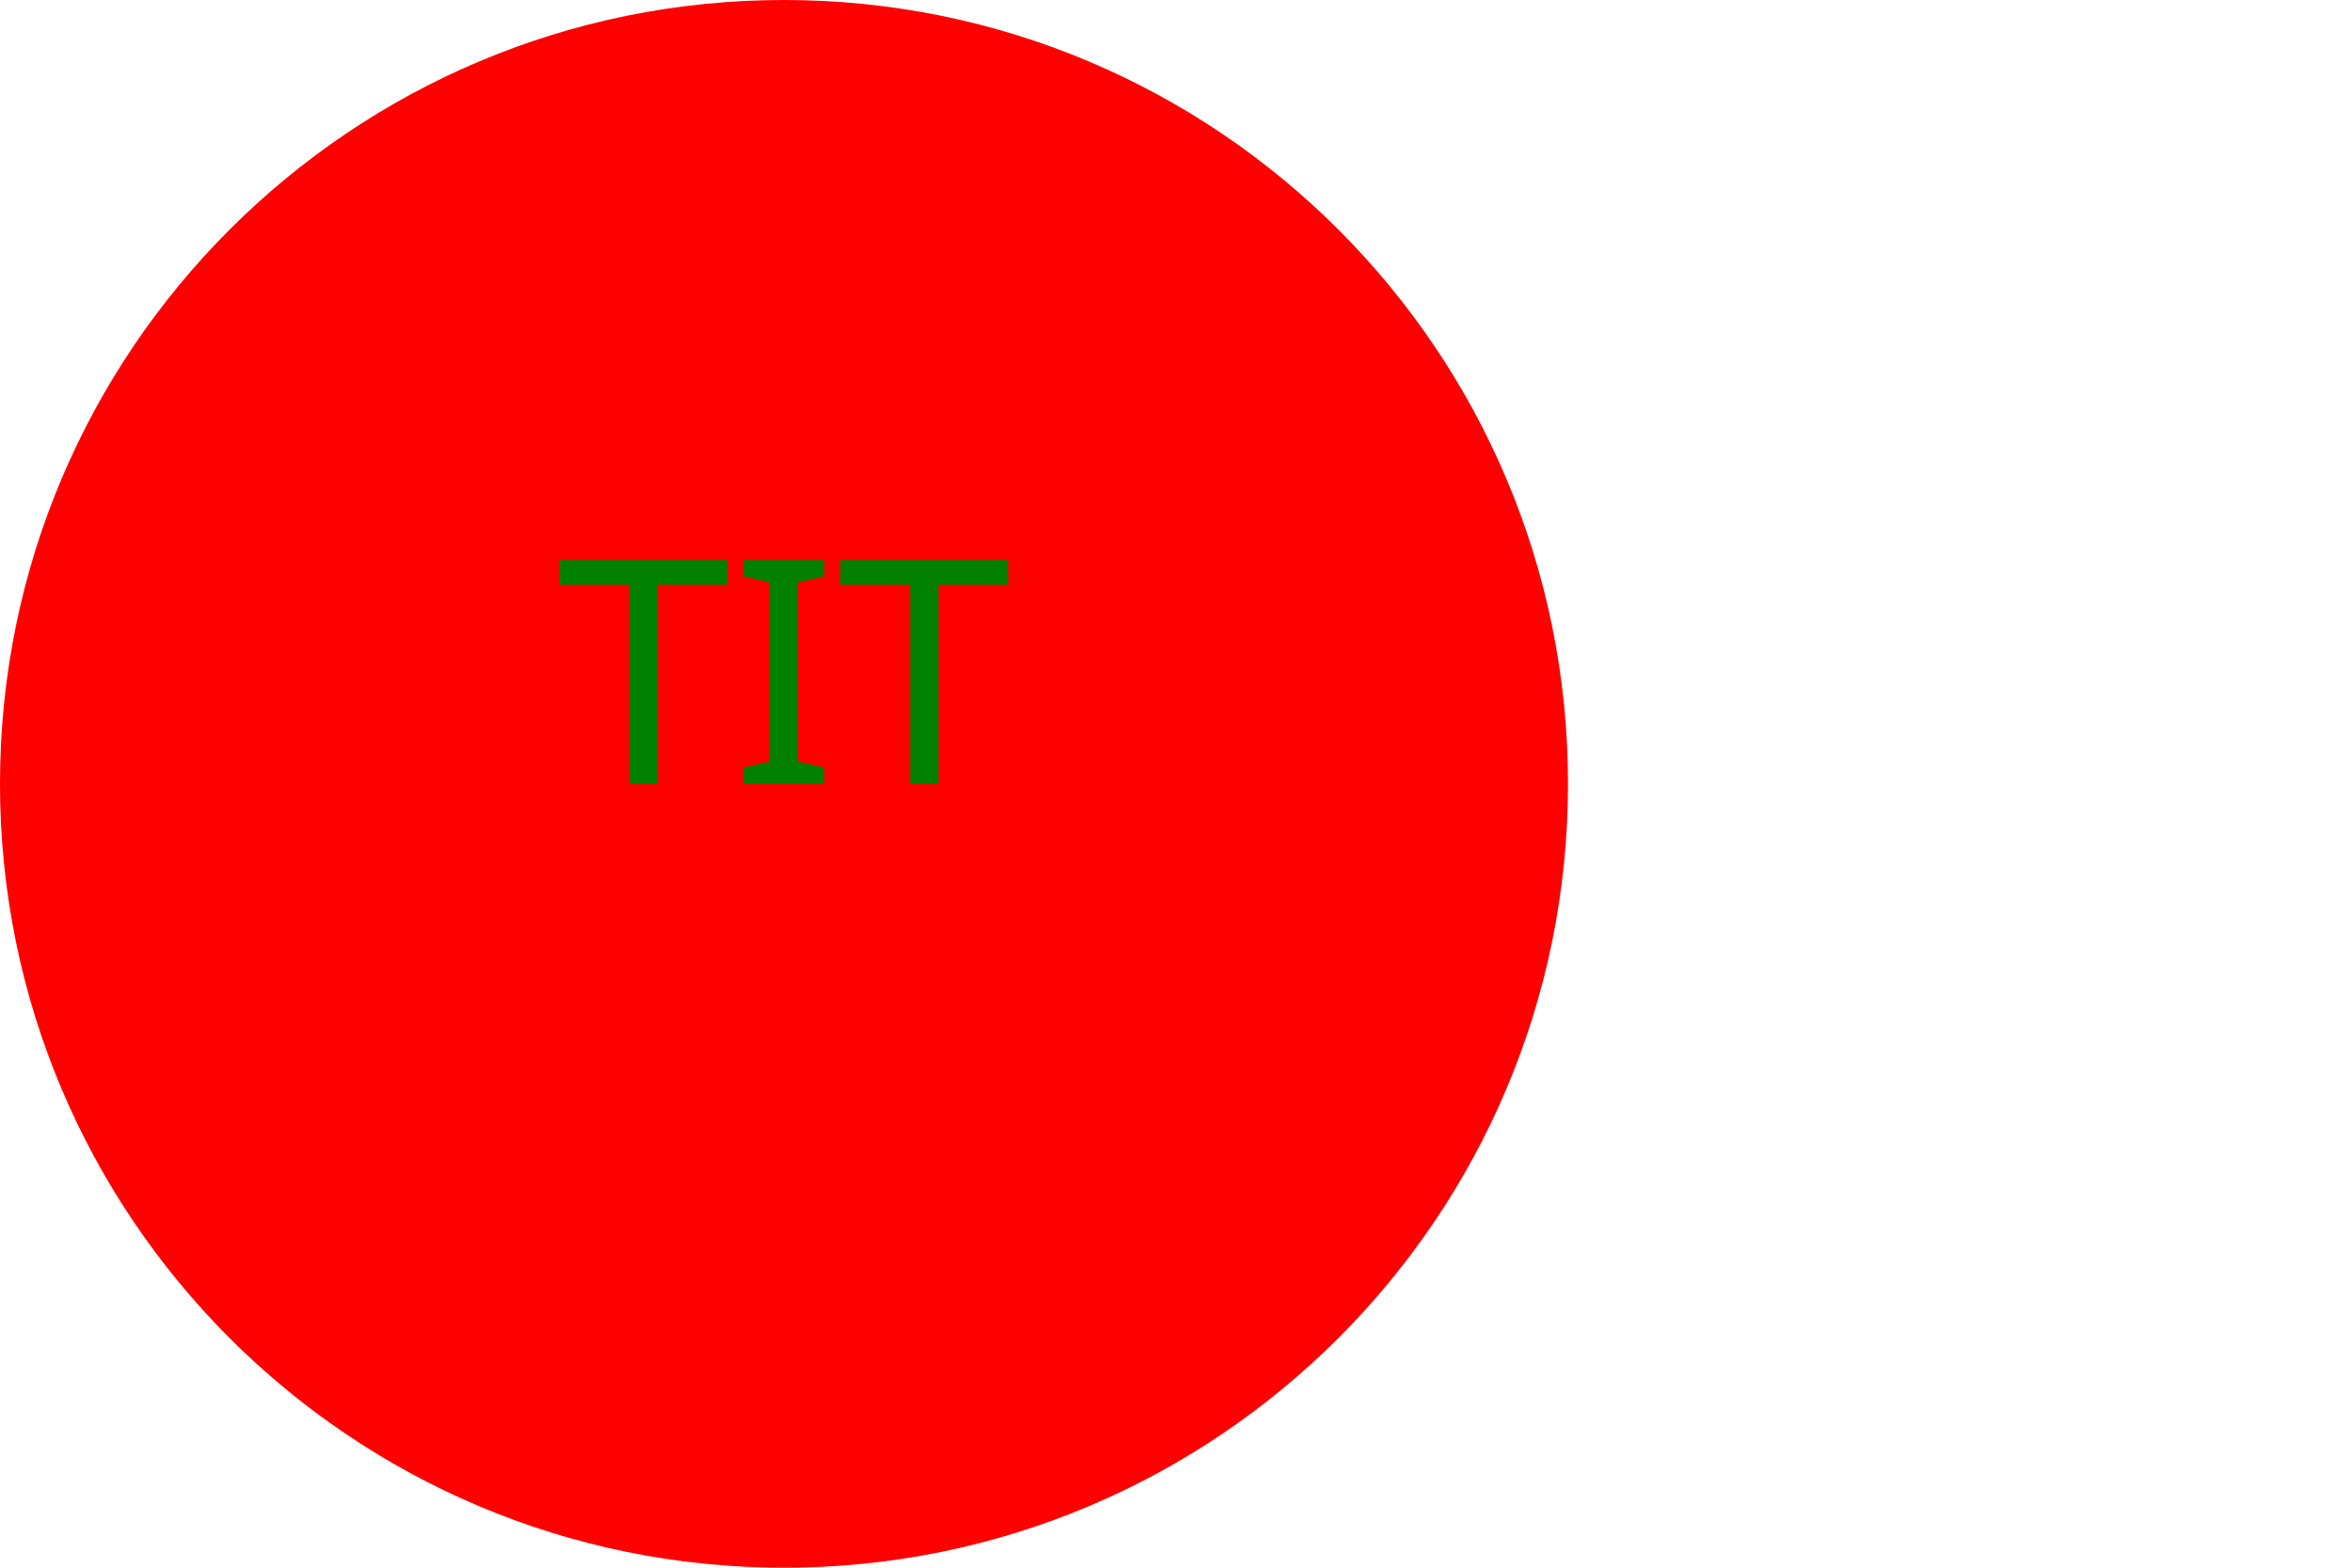
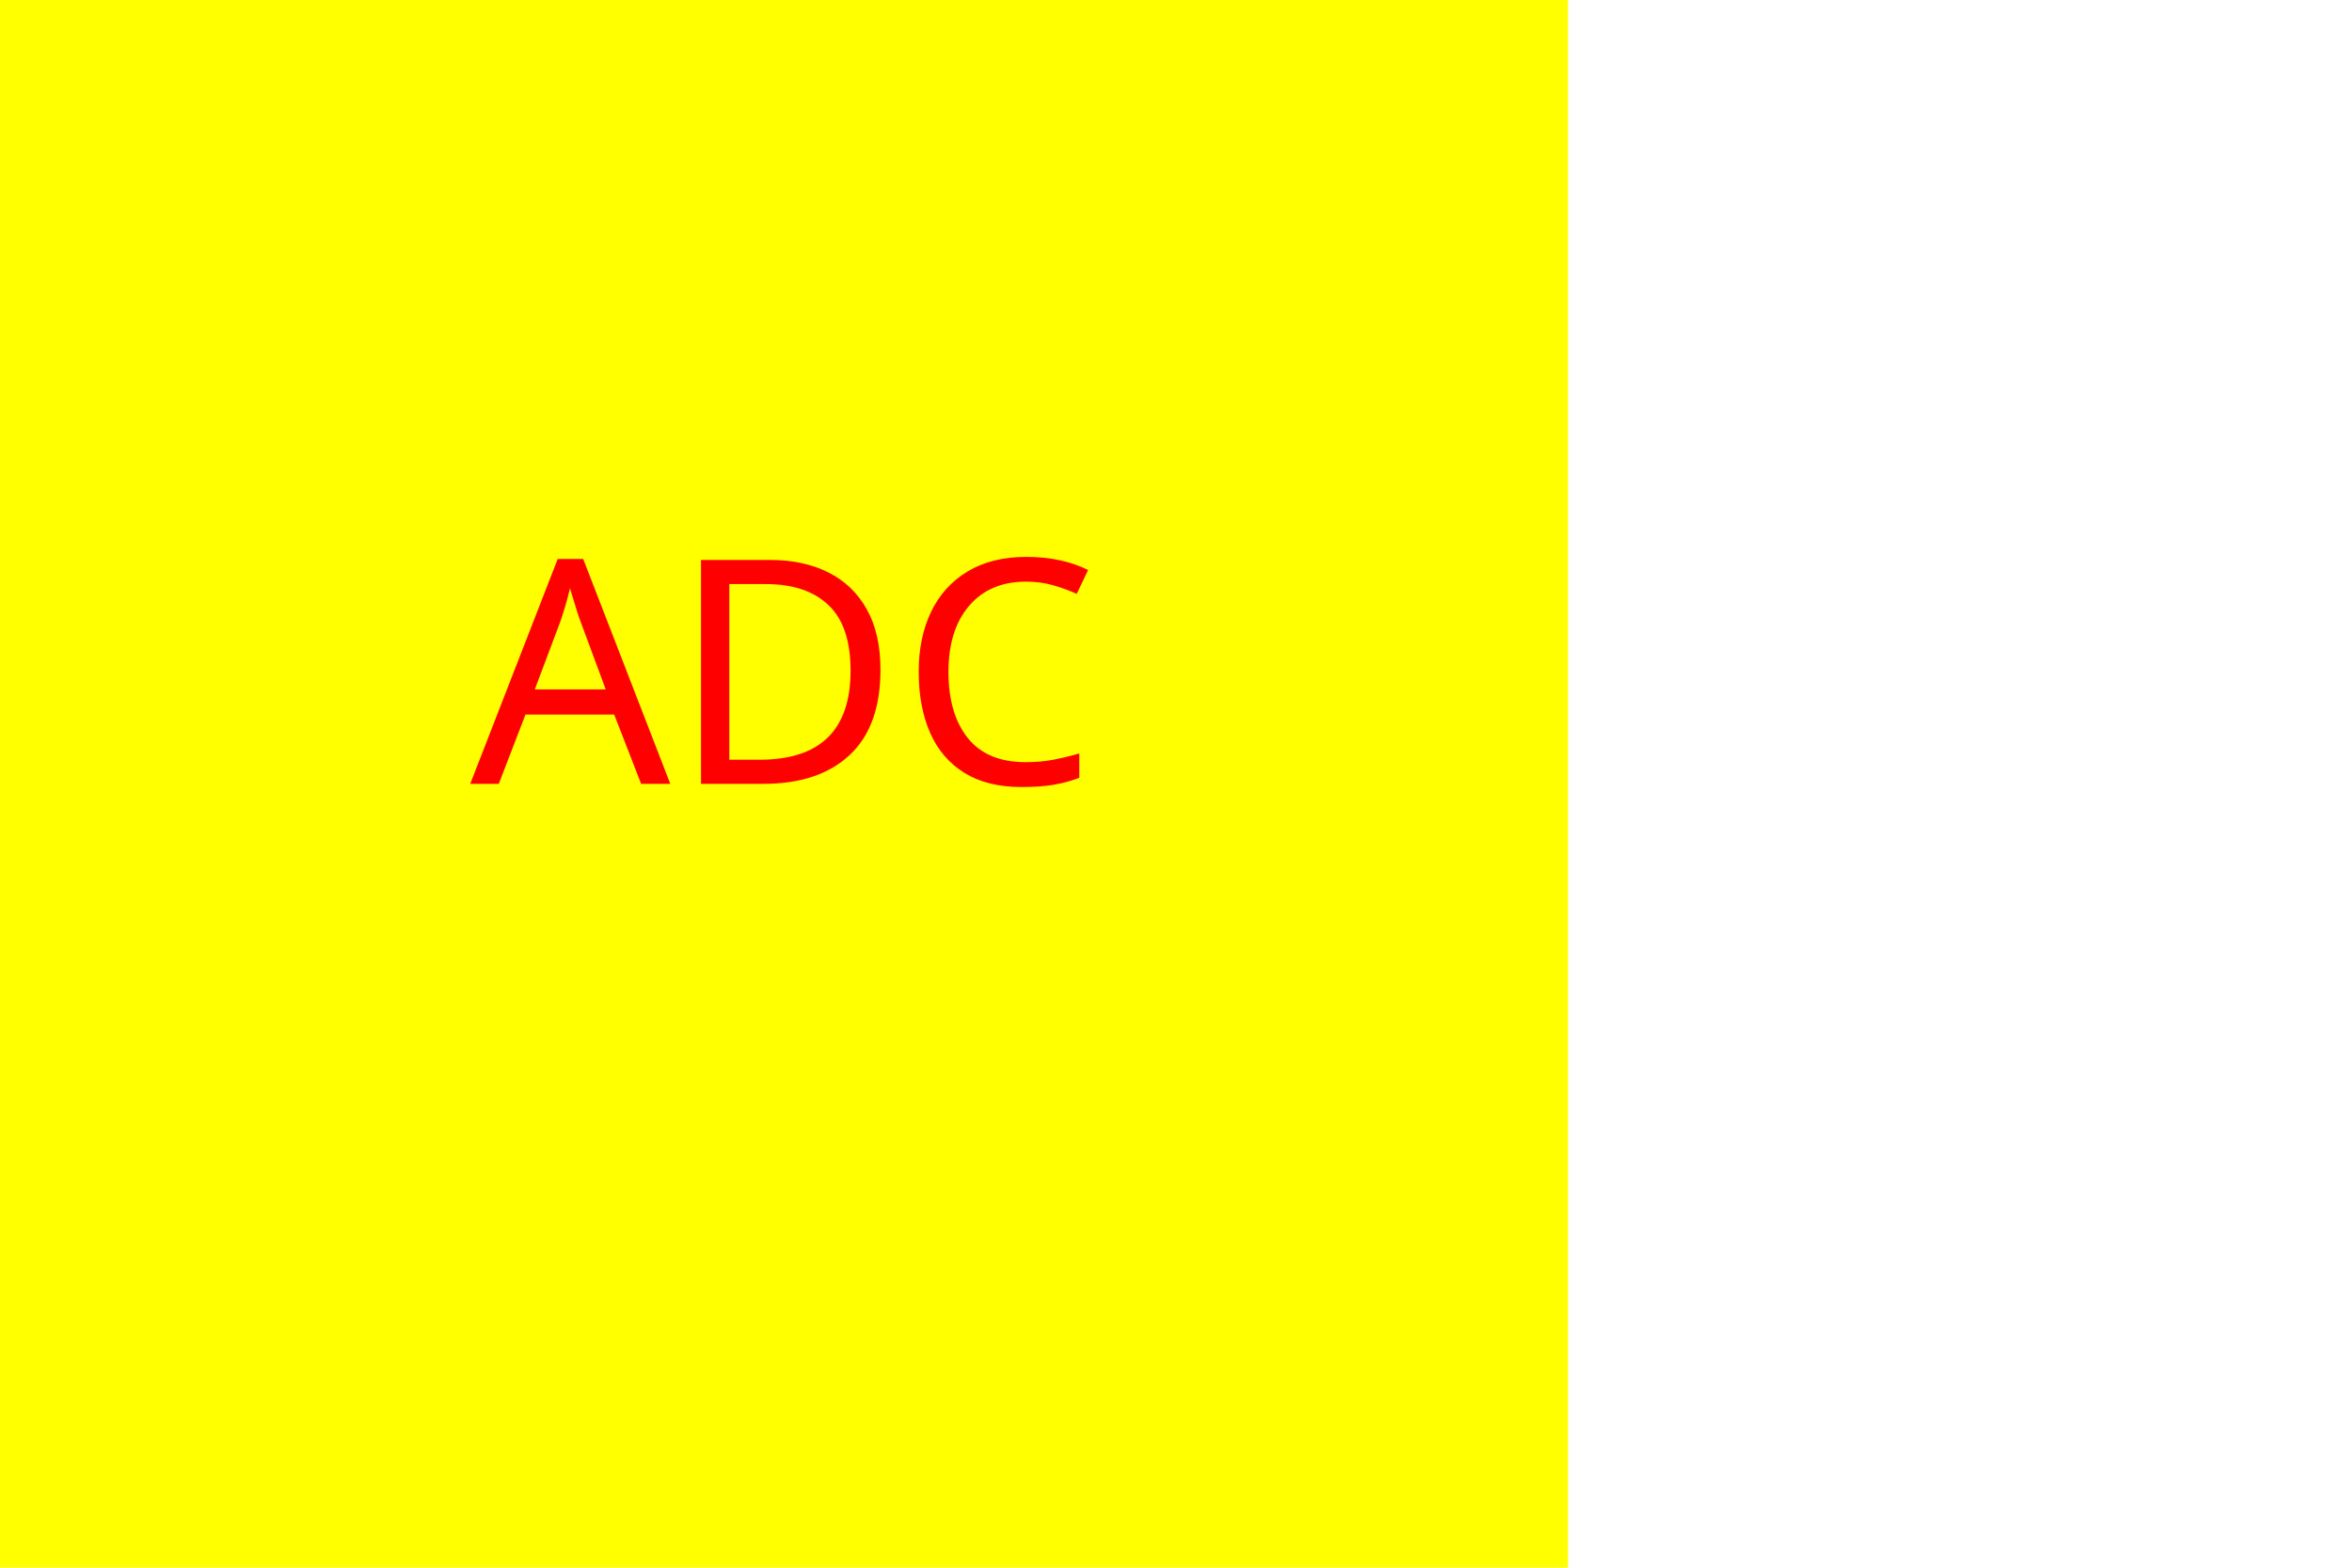
<svg xmlns="http://www.w3.org/2000/svg" width="300" height="200">
-   <circle cx="100" cy="100" r="100" fill="red" />
-   <text x="100" y="100" text-anchor="middle" fill="green" font-size="40" font-family="Verdana">TIT</text>
+   <rect x="0" y="0" width="200" height="200" fill="yellow" />
+   <text x="100" y="100" text-anchor="middle" fill="red" font-size="40" font-family="Verdana">ADC</text>
</svg>
